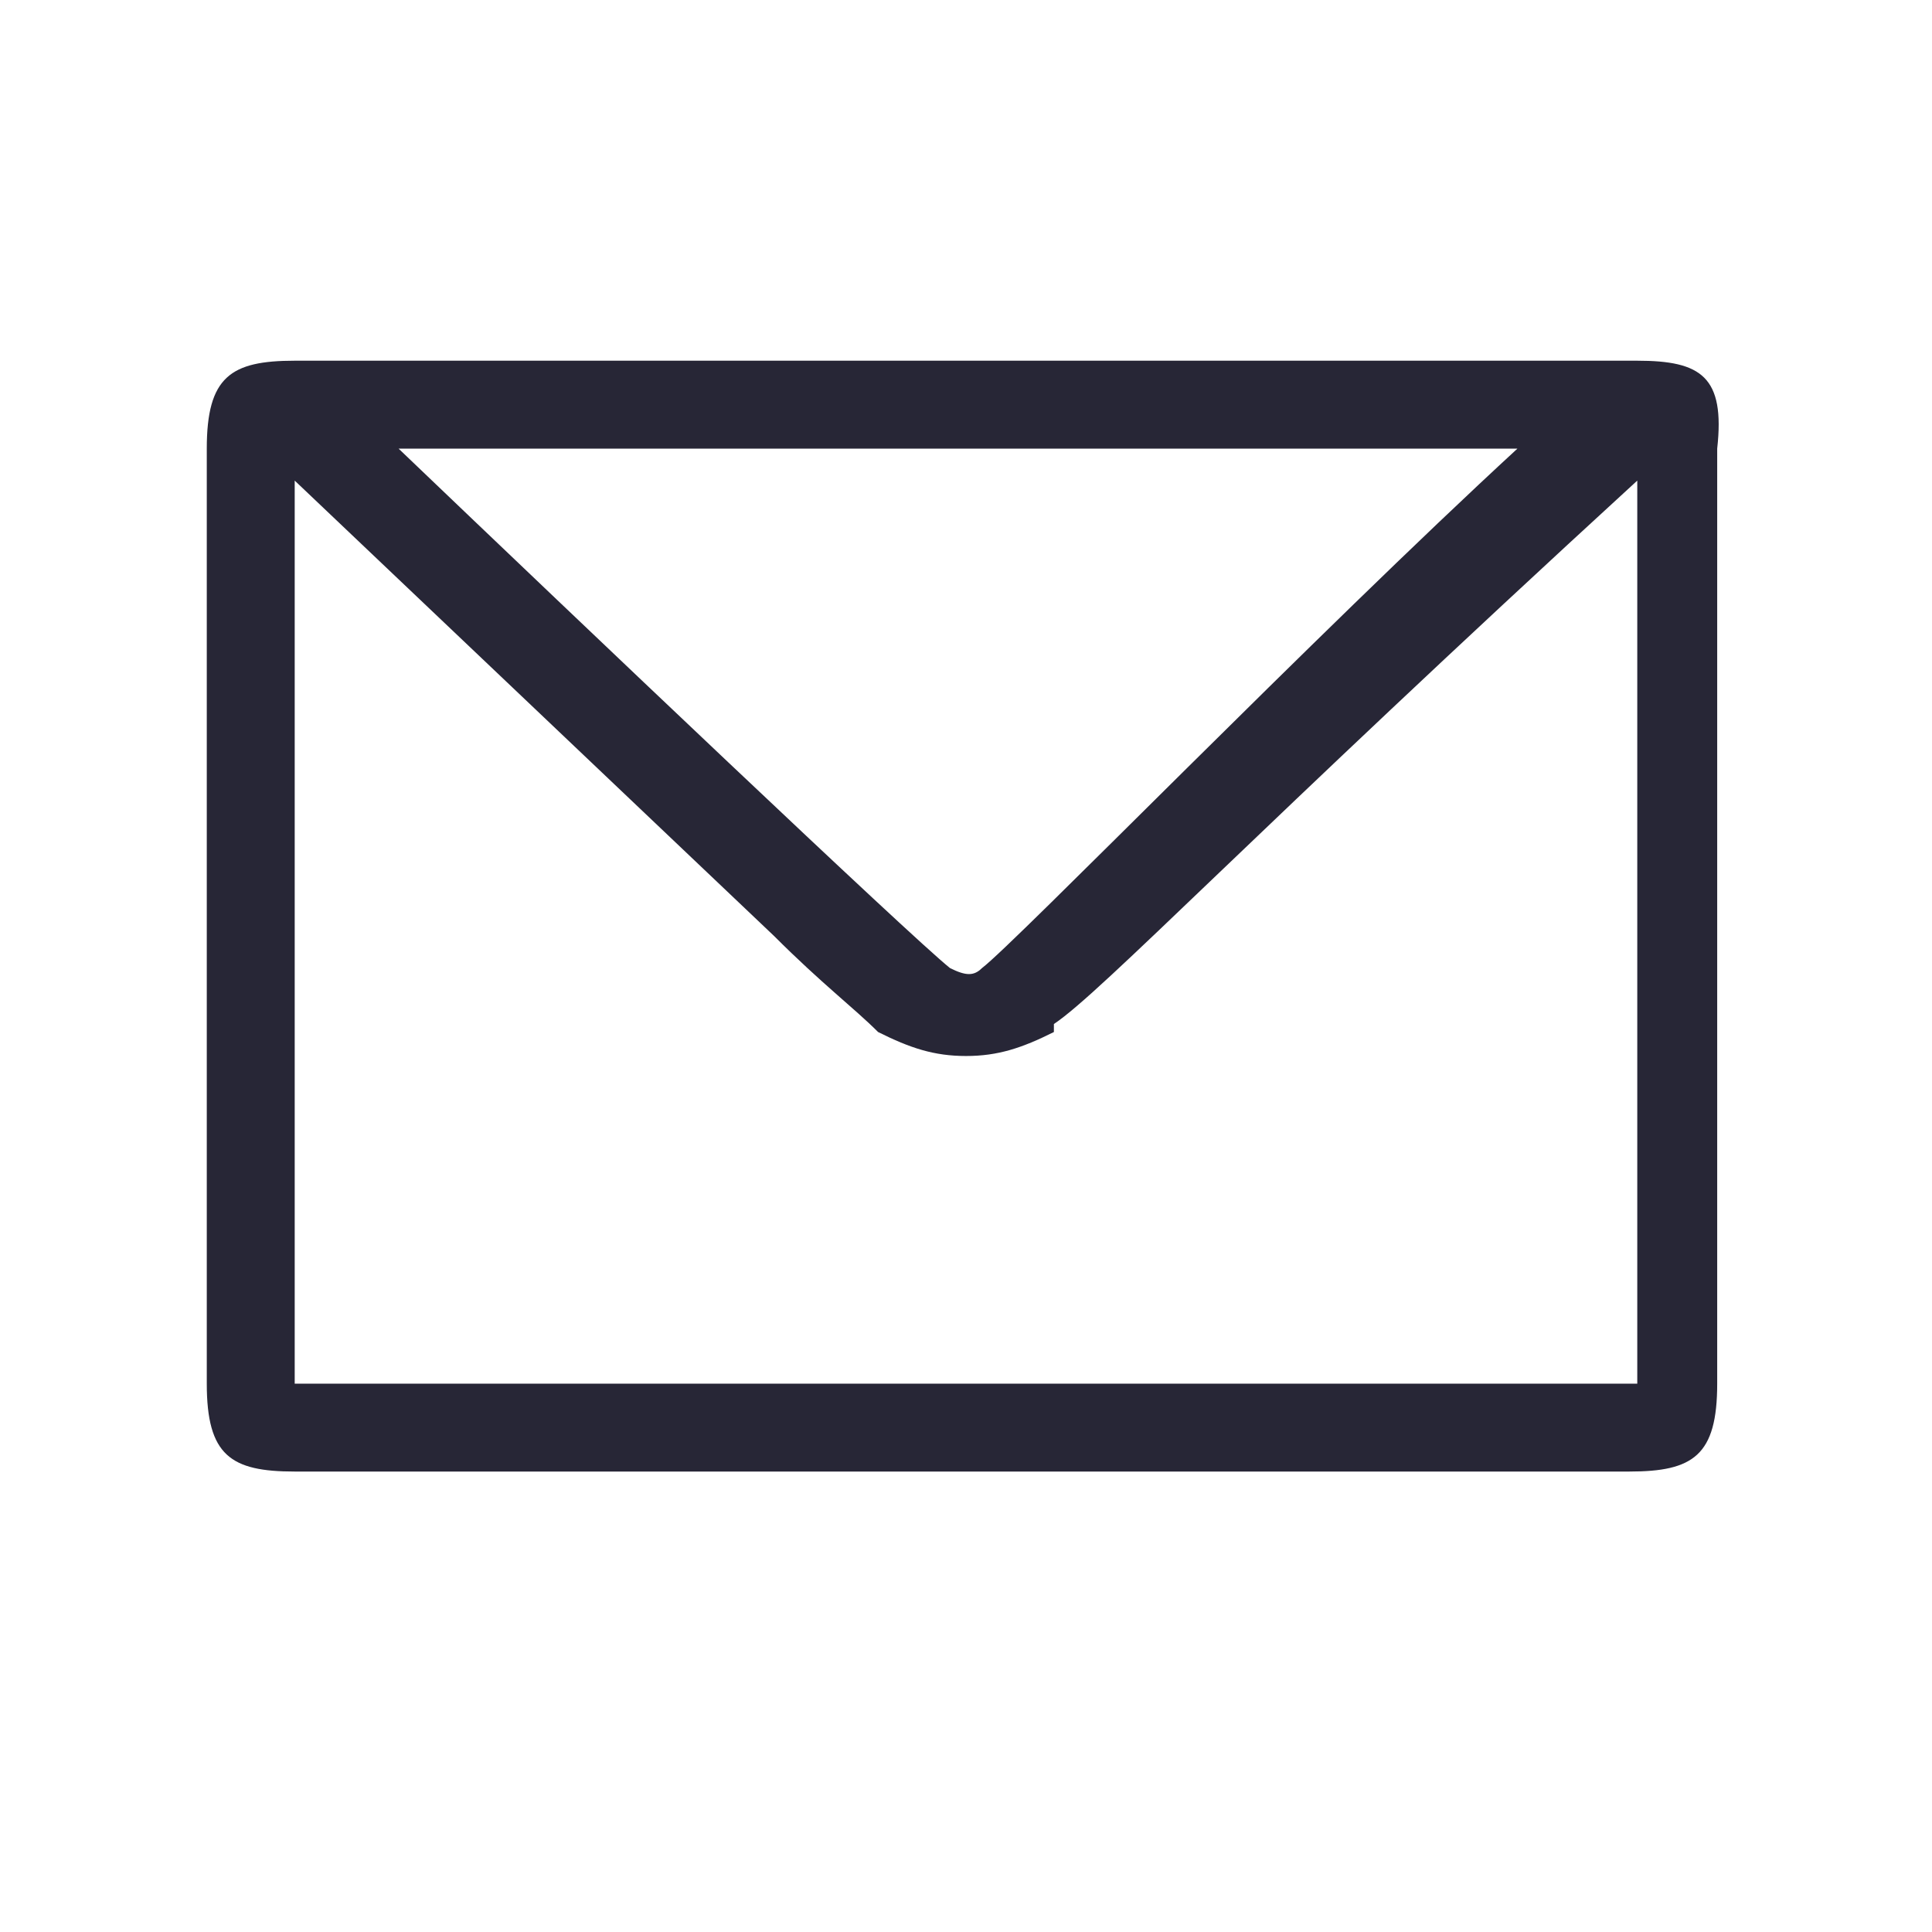
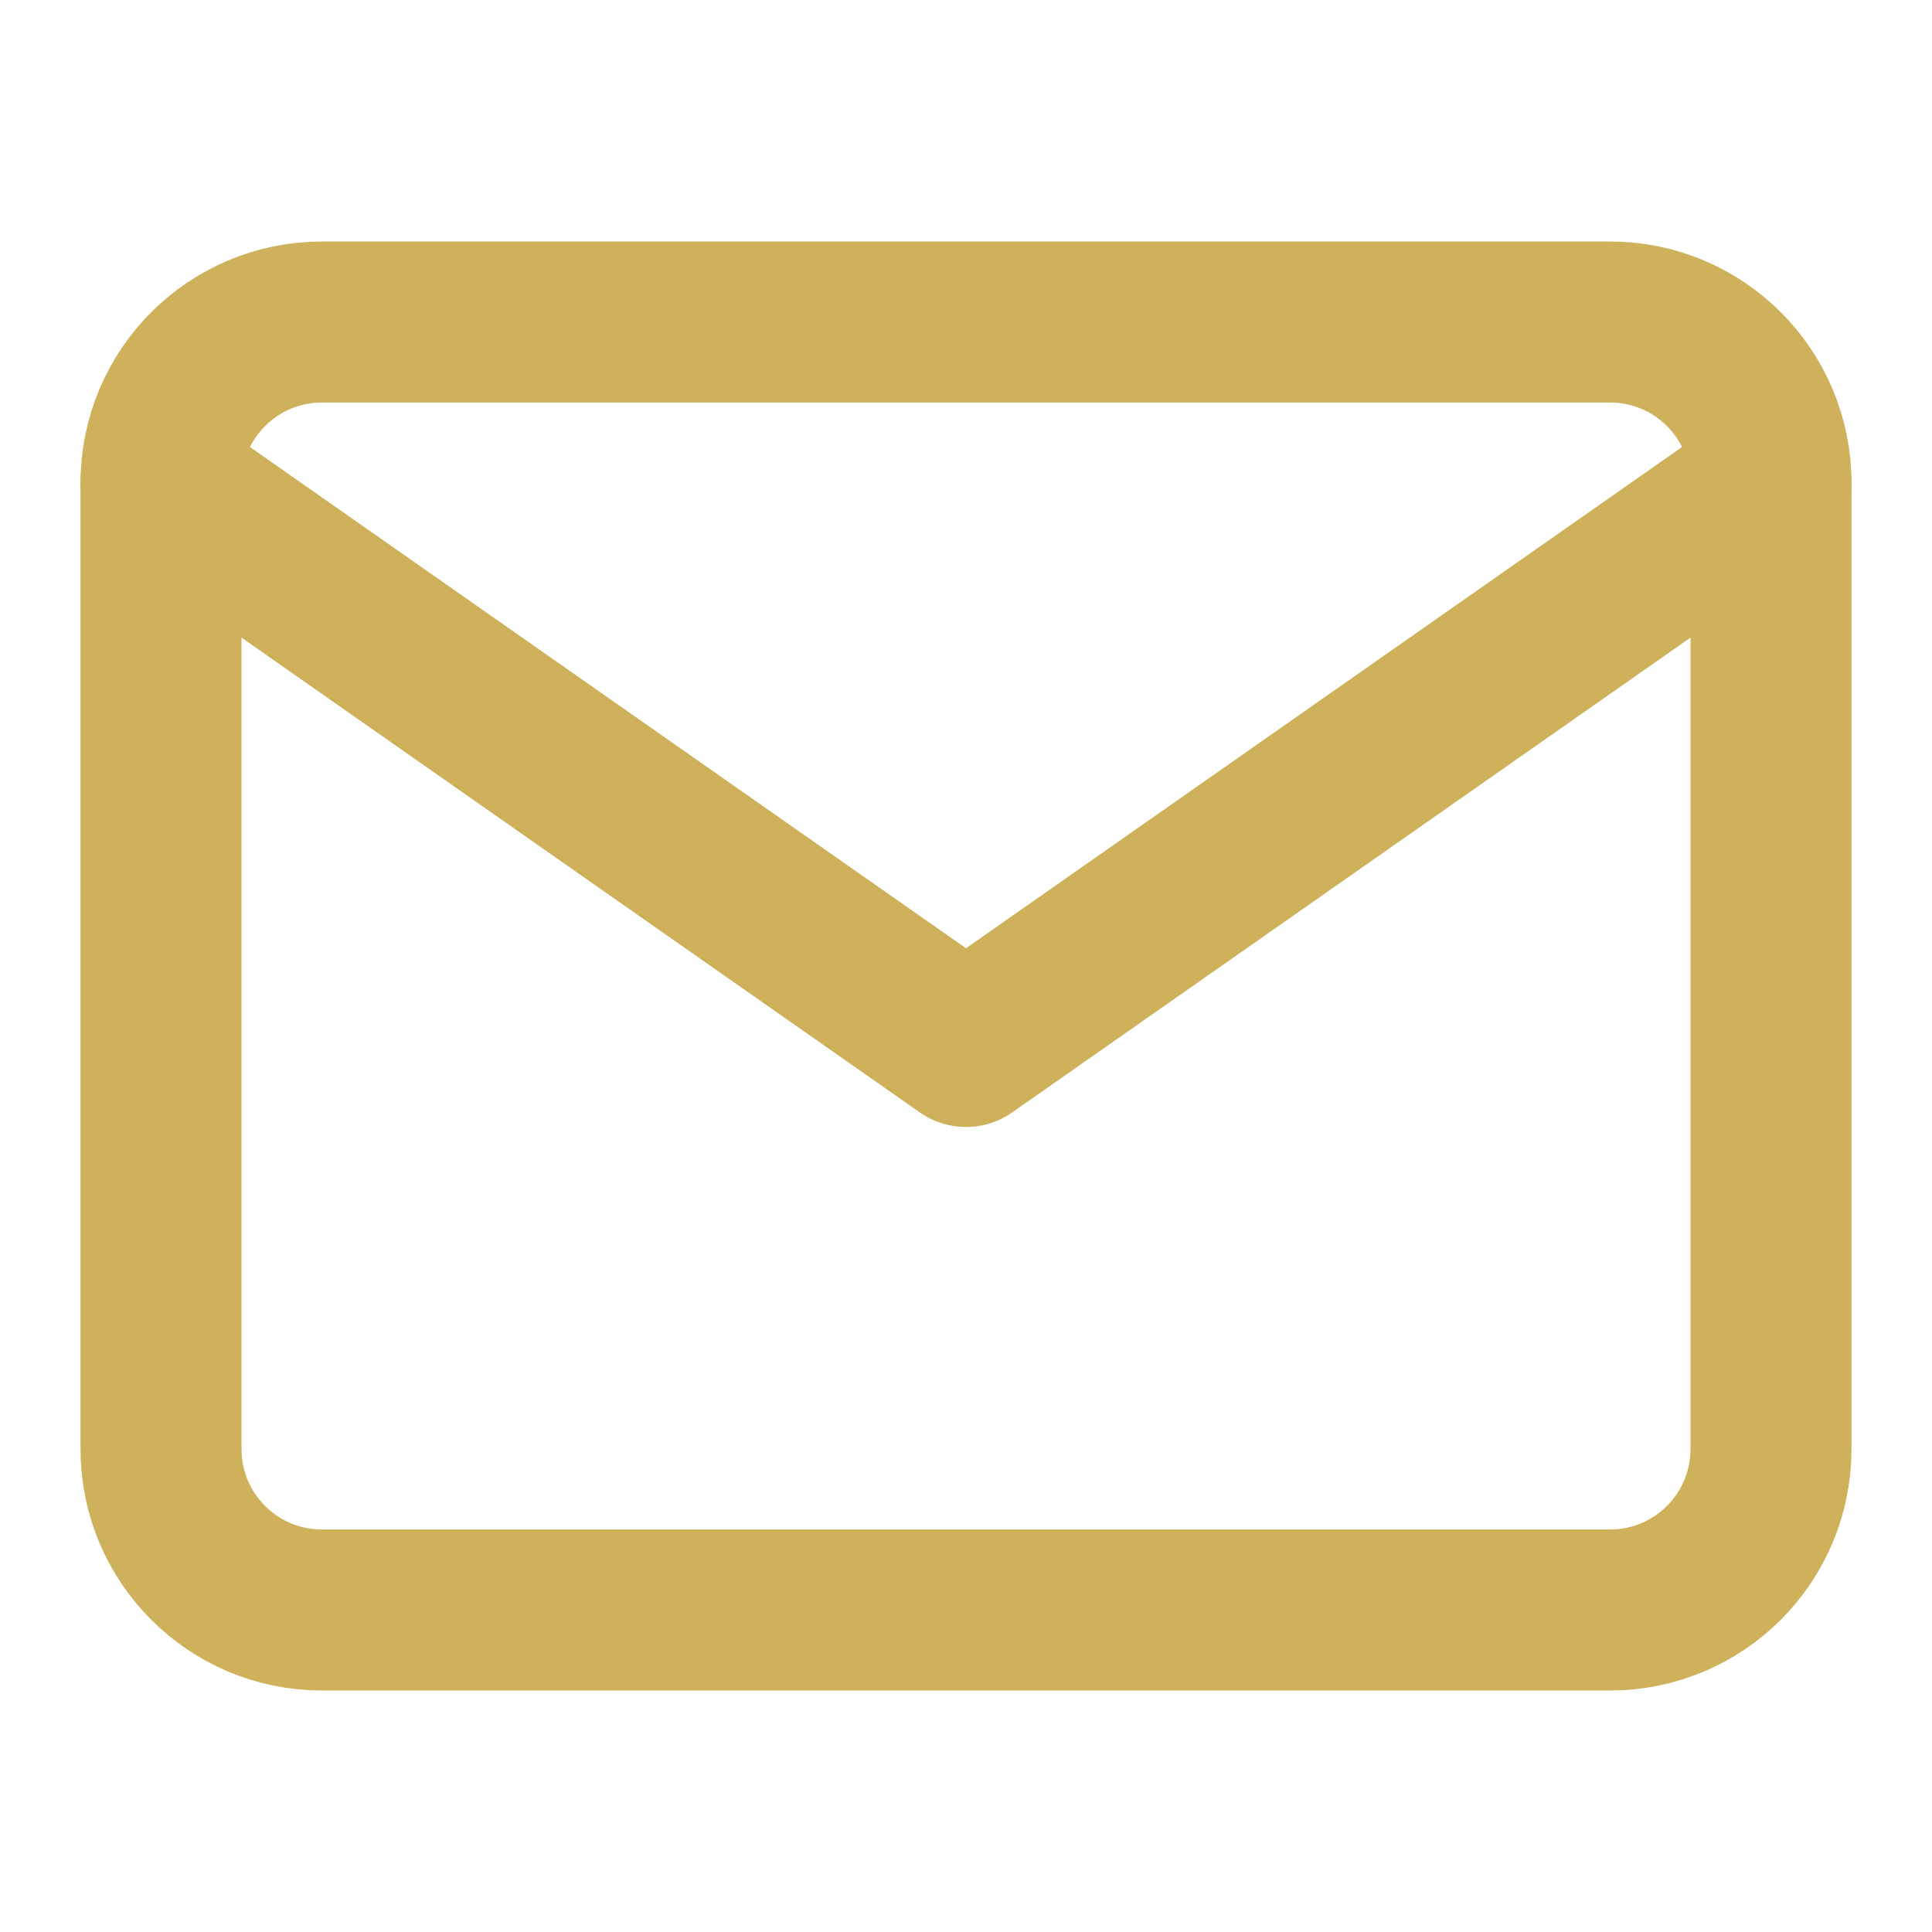
- <svg xmlns="http://www.w3.org/2000/svg" t="1743173602358" class="icon" viewBox="0 0 1024 1024" version="1.1" p-id="2637" width="200" height="200">
-   <path d="M867.801 191.182l-711.612 0c-33.885 0-46.59 8.476-46.59 46.59l0 495.586c0 38.116 12.71 46.59 46.59 46.59l707.373 0c33.885 0 46.59-8.476 46.59-46.59l0-495.586c4.235-38.116-8.476-46.59-42.363-46.59l0 0zM804.267 237.779c-105.892 97.424-266.859 262.619-283.799 275.324-4.235 4.235-8.476 4.235-16.942 0-21.174-16.942-194.846-182.138-292.267-275.324l593.003 0zM156.199 733.368l0-478.639 254.144 241.436c25.414 25.414 42.363 38.116 55.061 50.829l0 0c16.942 8.476 29.654 12.71 46.59 12.71s29.654-4.235 46.59-12.71l0-4.235c25.414-16.942 105.892-101.655 309.206-288.03l0 478.639-711.612 0zM156.199 733.368z" fill="#272636" p-id="2638" />
+ <svg xmlns="http://www.w3.org/2000/svg" width="24" height="24" viewBox="0 0 24 24" fill="none">
+   <path d="M20 4H4C2.895 4 2 4.895 2 6V18C2 19.105 2.895 20 4 20H20C21.105 20 22 19.105 22 18V6C22 4.895 21.105 4 20 4Z" stroke="hsl(45, 54%, 58%)" stroke-width="2" stroke-linecap="round" stroke-linejoin="round" />
+   <path d="M22 6L12 13L2 6" stroke="hsl(45, 54%, 58%)" stroke-width="2" stroke-linecap="round" stroke-linejoin="round" />
</svg>
